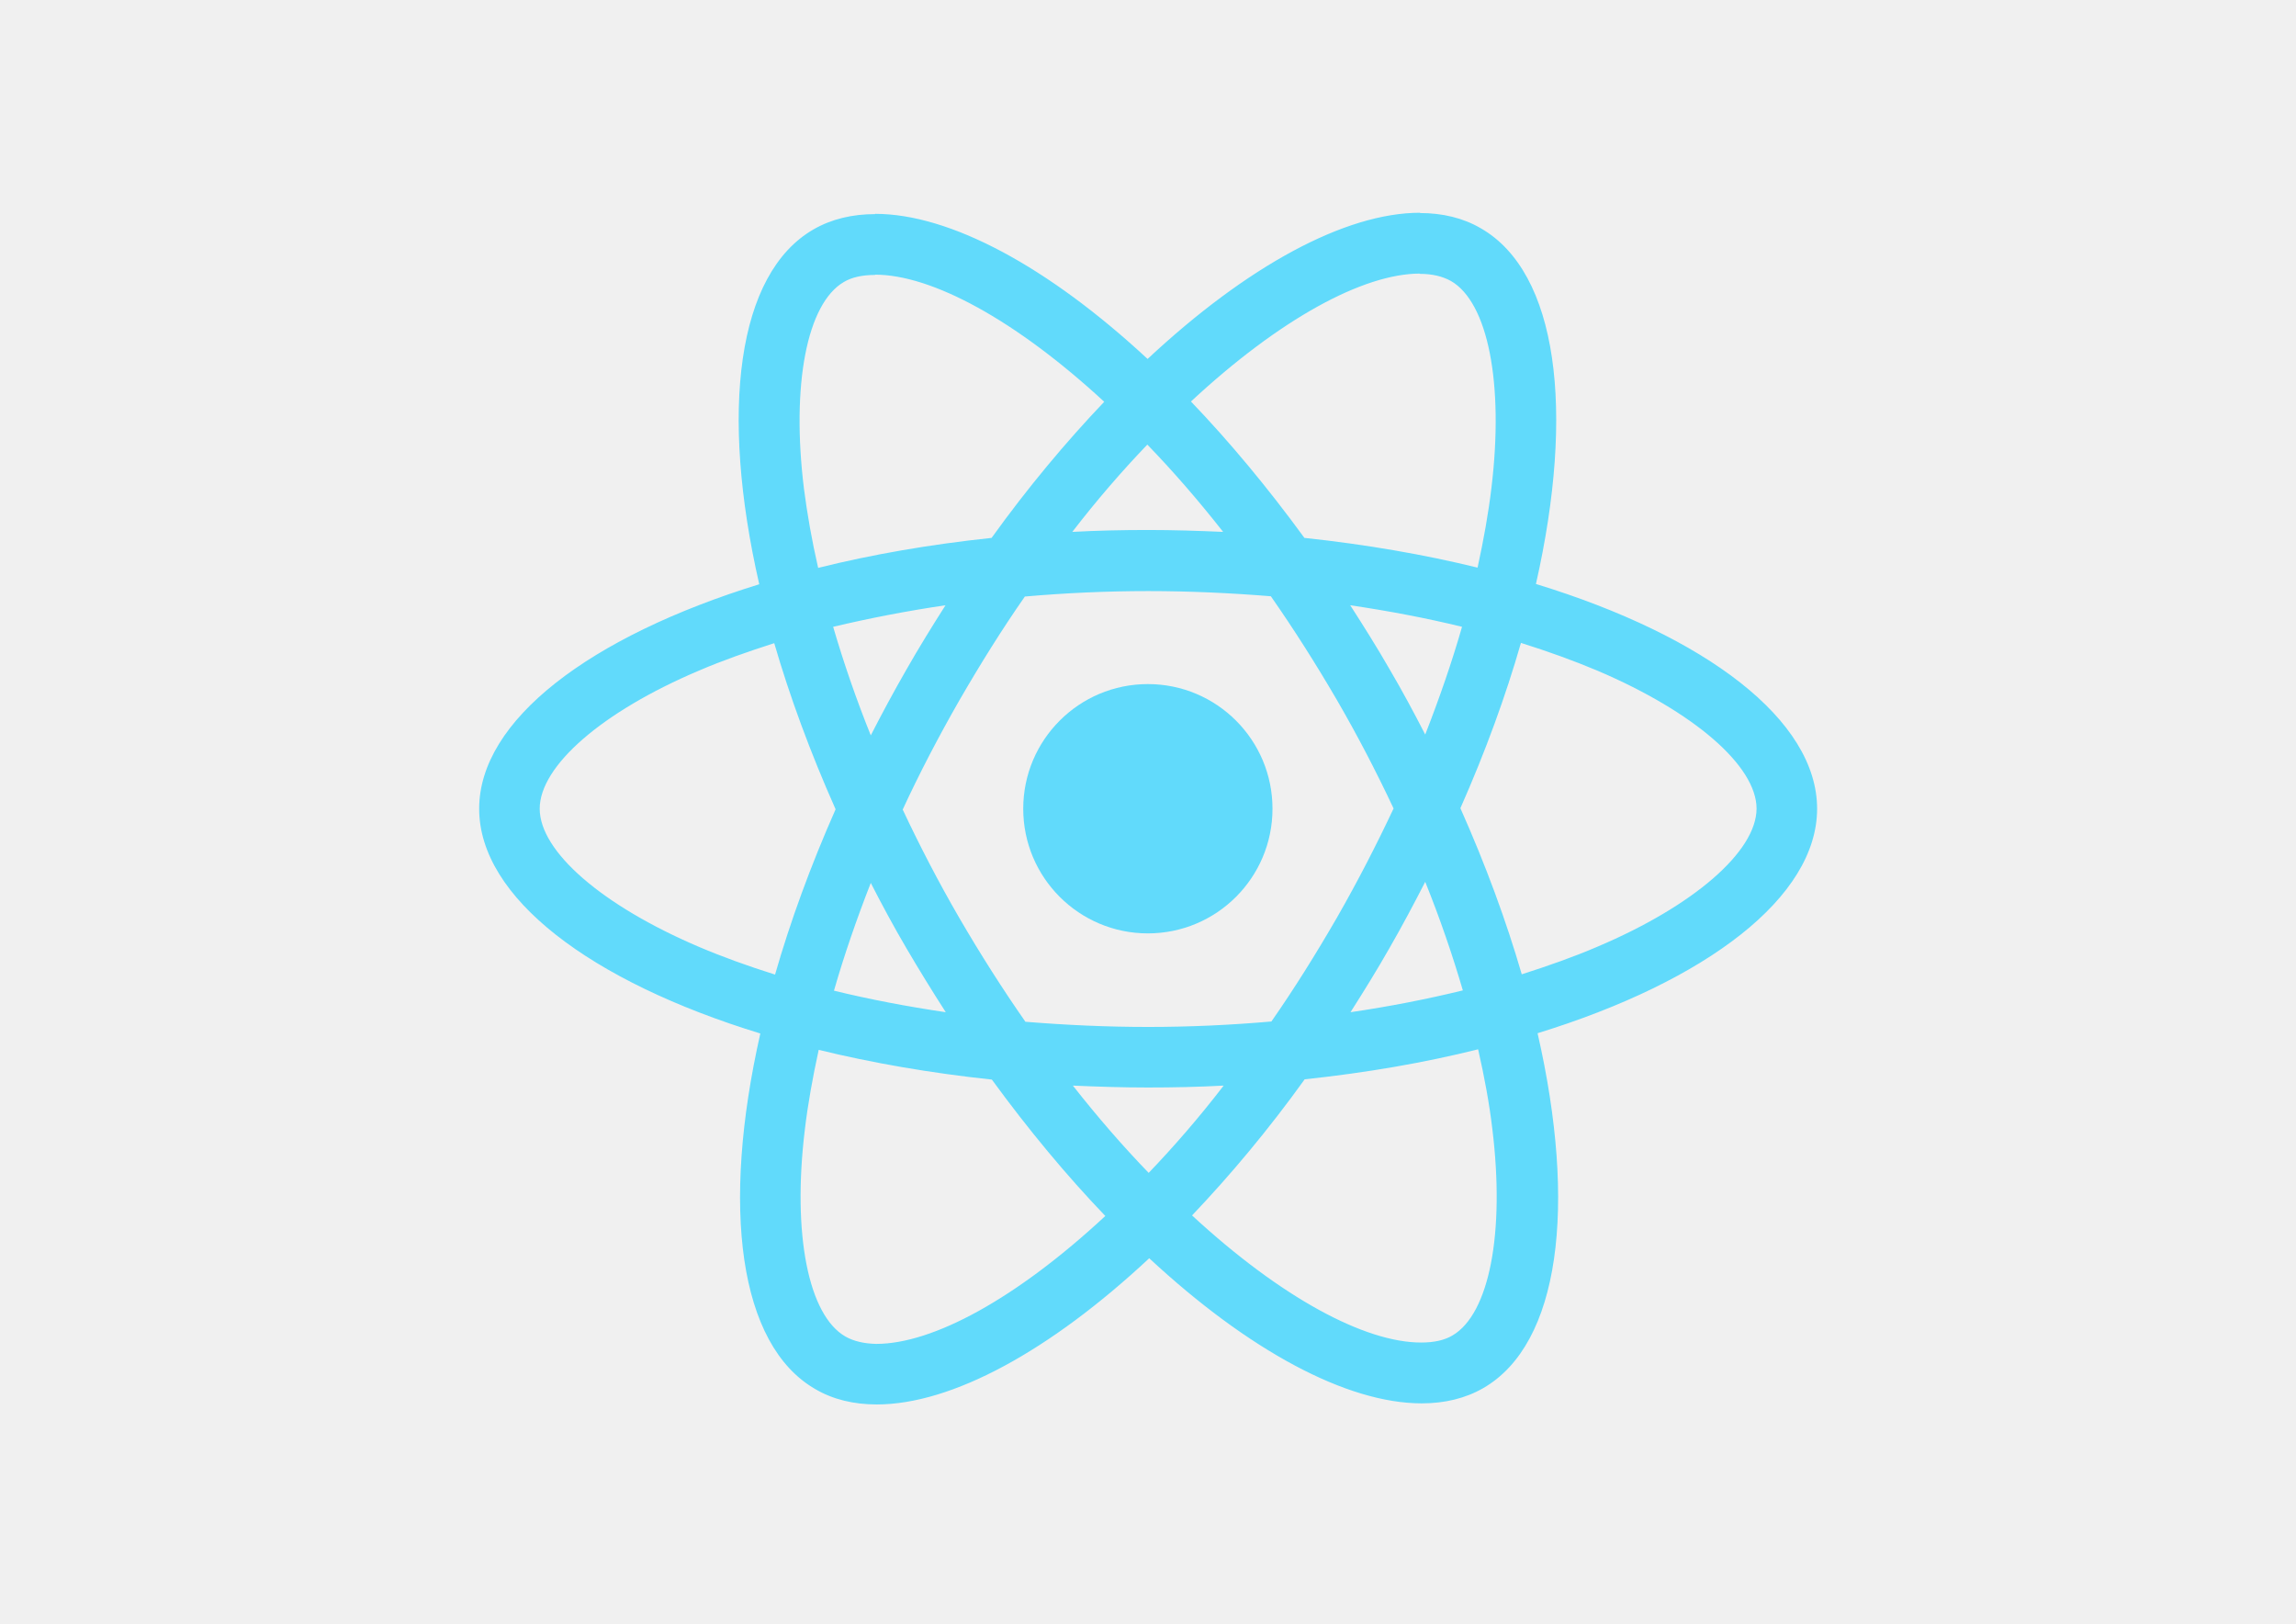
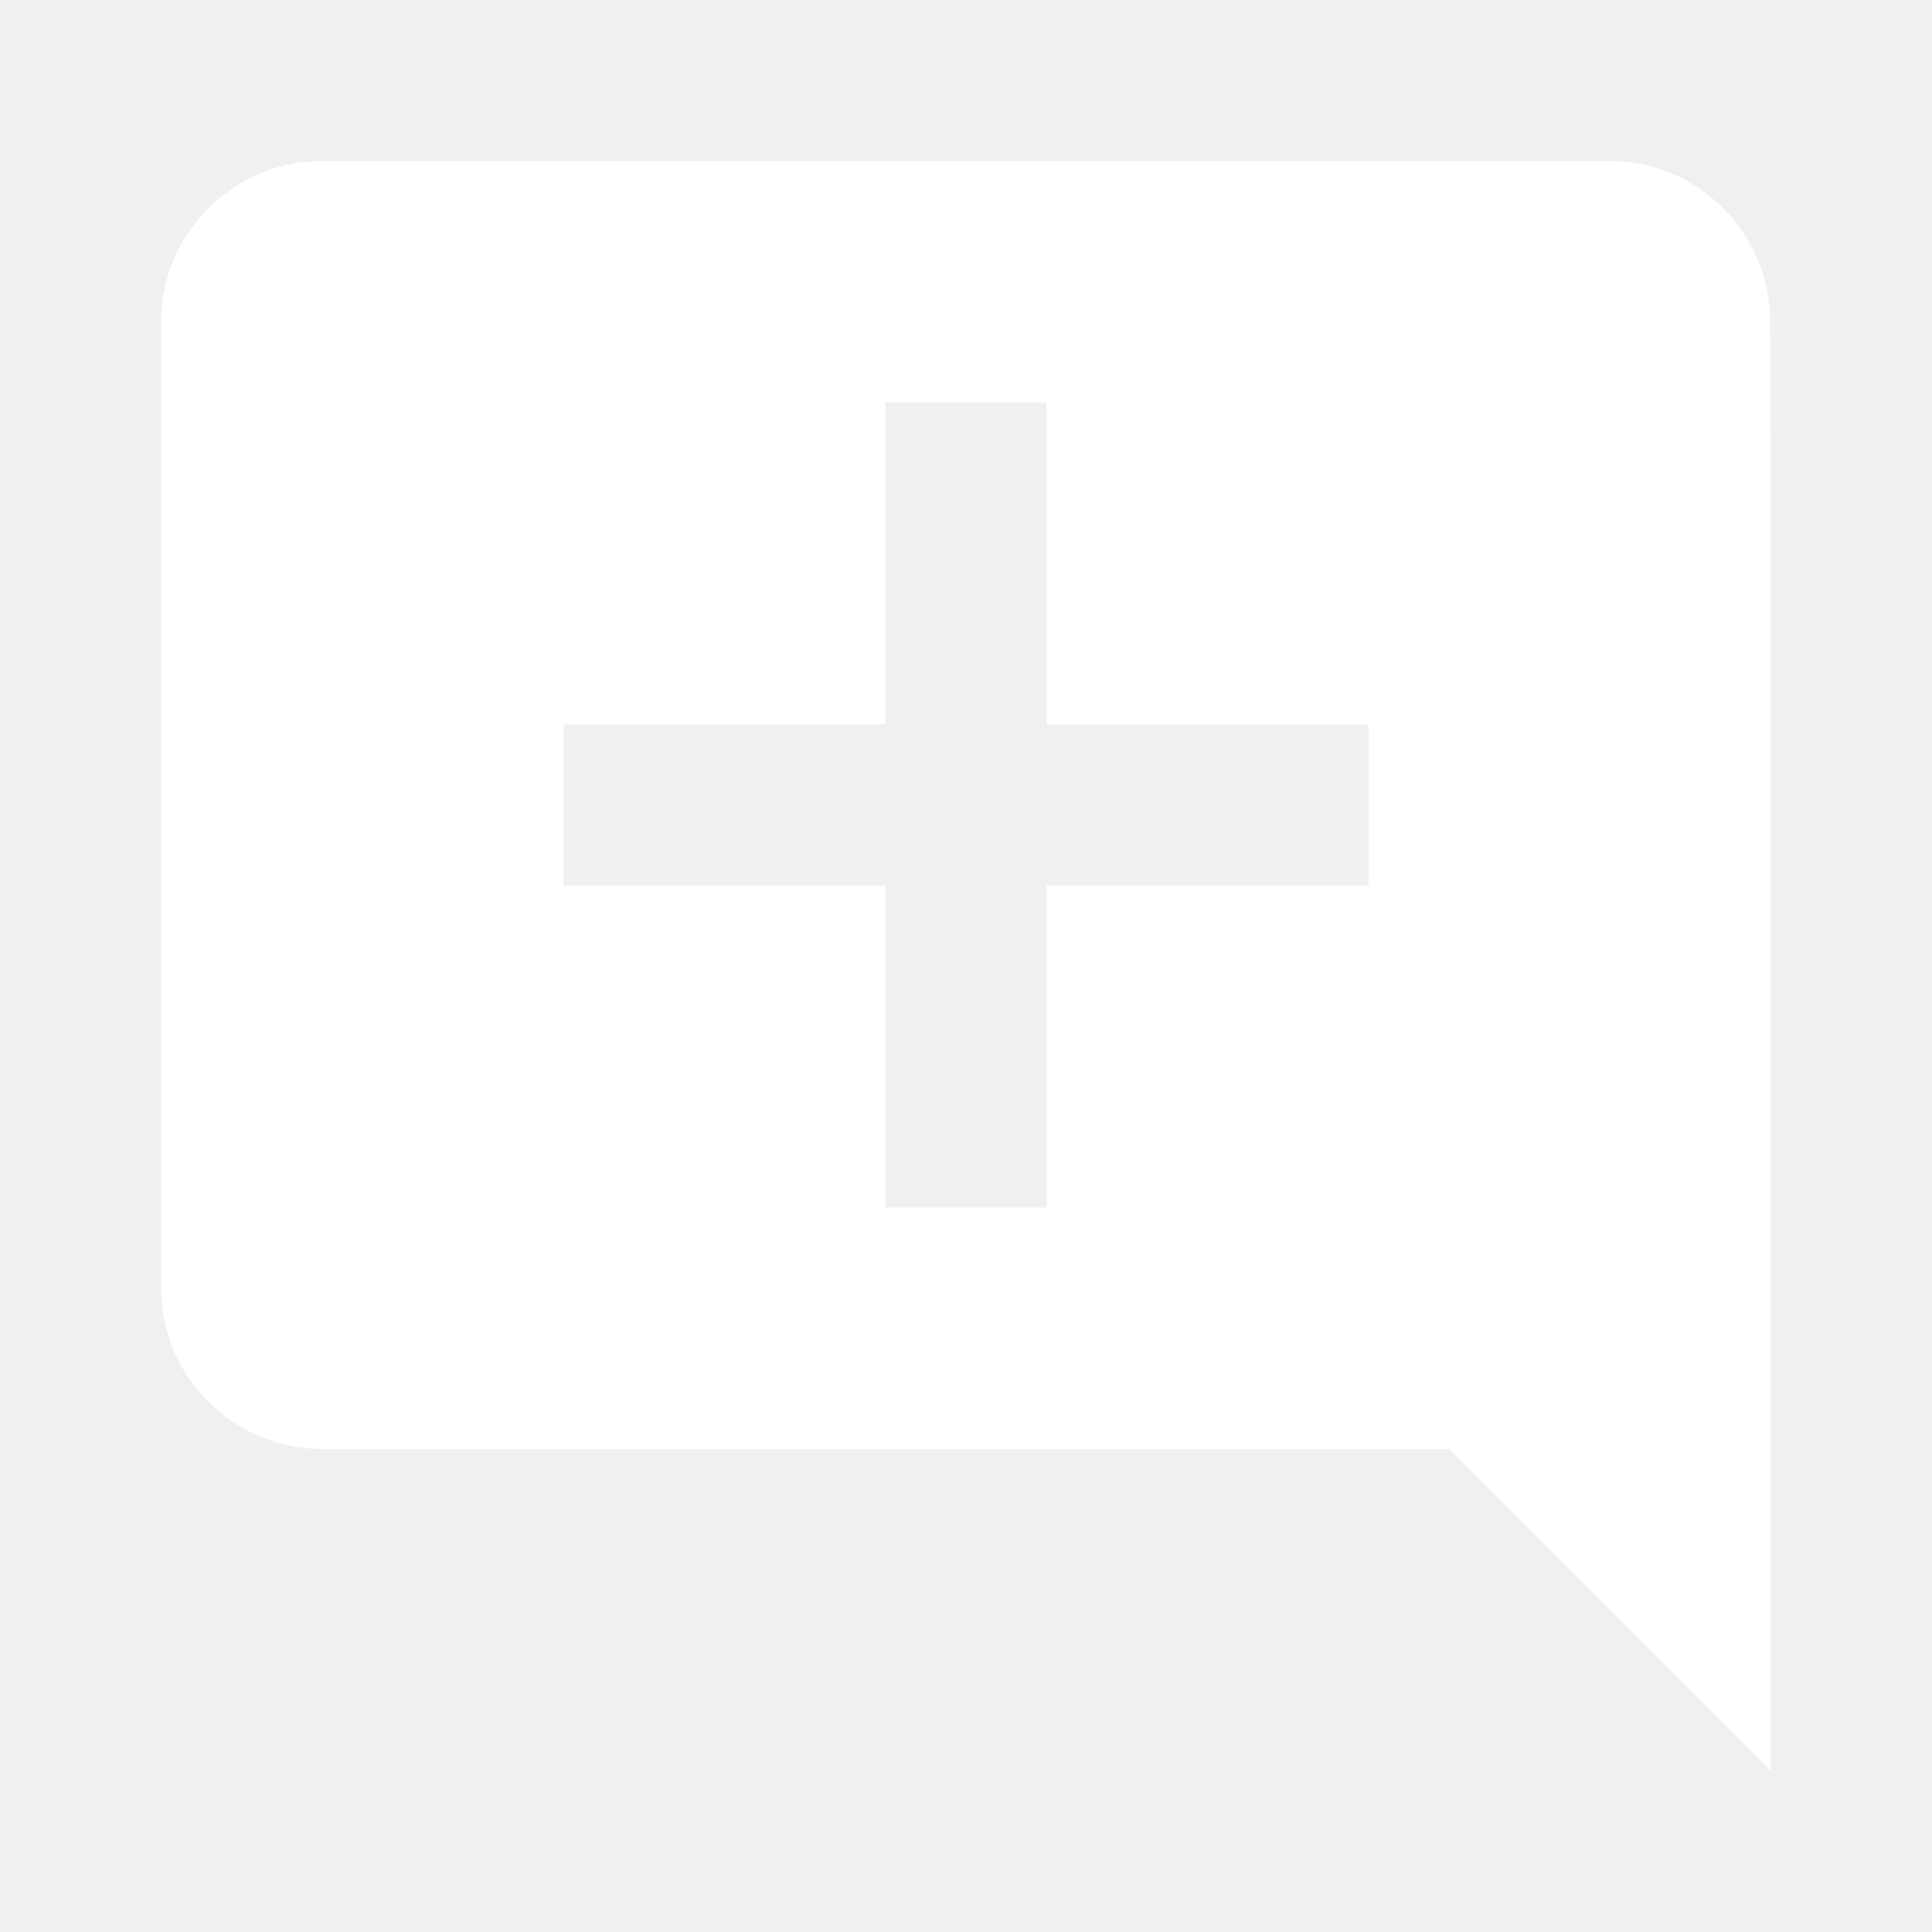
- <svg xmlns="http://www.w3.org/2000/svg" viewBox="0 0 841.9 595.3">
-   <g fill="#61DAFB">
-     <path d="M666.3 296.5c0-32.5-40.7-63.3-103.1-82.4 14.4-63.6 8-114.2-20.2-130.4-6.5-3.8-14.1-5.6-22.4-5.6v22.3c4.6 0 8.3.9 11.4 2.6 13.6 7.8 19.5 37.5 14.9 75.7-1.1 9.4-2.9 19.3-5.1 29.4-19.6-4.8-41-8.5-63.5-10.9-13.5-18.5-27.5-35.3-41.6-50 32.6-30.3 63.2-46.9 84-46.9V78c-27.5 0-63.5 19.6-99.9 53.6-36.4-33.8-72.4-53.2-99.9-53.2v22.3c20.7 0 51.4 16.5 84 46.6-14 14.7-28 31.4-41.3 49.9-22.6 2.4-44 6.1-63.6 11-2.3-10-4-19.7-5.2-29-4.7-38.2 1.1-67.9 14.6-75.8 3-1.8 6.9-2.6 11.5-2.6V78.5c-8.4 0-16 1.8-22.6 5.6-28.1 16.2-34.4 66.7-19.9 130.1-62.2 19.2-102.7 49.9-102.7 82.3 0 32.5 40.7 63.3 103.1 82.4-14.4 63.6-8 114.2 20.2 130.4 6.5 3.8 14.1 5.6 22.5 5.6 27.5 0 63.5-19.6 99.9-53.6 36.4 33.8 72.4 53.2 99.9 53.2 8.4 0 16-1.8 22.6-5.6 28.1-16.2 34.4-66.7 19.9-130.1 62-19.1 102.5-49.9 102.5-82.3zm-130.2-66.7c-3.7 12.9-8.3 26.2-13.5 39.5-4.1-8-8.4-16-13.1-24-4.6-8-9.5-15.8-14.4-23.4 14.2 2.1 27.9 4.7 41 7.9zm-45.8 106.5c-7.8 13.5-15.8 26.3-24.1 38.2-14.9 1.3-30 2-45.2 2-15.1 0-30.2-.7-45-1.9-8.3-11.9-16.4-24.6-24.2-38-7.6-13.1-14.5-26.4-20.8-39.8 6.2-13.4 13.2-26.8 20.7-39.9 7.8-13.5 15.8-26.3 24.1-38.2 14.9-1.3 30-2 45.2-2 15.1 0 30.2.7 45 1.9 8.3 11.9 16.4 24.6 24.2 38 7.6 13.1 14.5 26.4 20.8 39.8-6.3 13.4-13.2 26.8-20.7 39.9zm32.3-13c5.4 13.4 10 26.8 13.8 39.8-13.1 3.2-26.9 5.9-41.2 8 4.9-7.7 9.8-15.6 14.4-23.7 4.6-8 8.9-16.1 13-24.1zM421.2 430c-9.3-9.6-18.6-20.3-27.8-32 9 .4 18.2.7 27.5.7 9.4 0 18.7-.2 27.8-.7-9 11.7-18.3 22.4-27.5 32zm-74.4-58.9c-14.2-2.1-27.9-4.7-41-7.9 3.7-12.9 8.3-26.2 13.5-39.5 4.1 8 8.4 16 13.1 24 4.7 8 9.5 15.8 14.4 23.4zM420.7 163c9.3 9.6 18.6 20.3 27.8 32-9-.4-18.2-.7-27.5-.7-9.4 0-18.7.2-27.8.7 9-11.7 18.3-22.4 27.5-32zm-74 58.9c-4.9 7.7-9.8 15.6-14.4 23.7-4.6 8-8.9 16-13 24-5.4-13.4-10-26.8-13.8-39.8 13.1-3.1 26.9-5.8 41.2-7.9zm-90.5 125.2c-35.4-15.1-58.3-34.9-58.3-50.6 0-15.7 22.9-35.6 58.3-50.6 8.6-3.7 18-7 27.7-10.1 5.7 19.6 13.2 40 22.5 60.9-9.2 20.8-16.6 41.1-22.2 60.6-9.9-3.1-19.3-6.5-28-10.2zM310 490c-13.6-7.8-19.5-37.5-14.9-75.7 1.1-9.4 2.9-19.3 5.1-29.4 19.6 4.8 41 8.5 63.5 10.9 13.5 18.5 27.5 35.3 41.6 50-32.6 30.3-63.2 46.9-84 46.9-4.5-.1-8.3-1-11.3-2.7zm237.2-76.2c4.7 38.2-1.1 67.9-14.6 75.8-3 1.8-6.9 2.6-11.5 2.6-20.7 0-51.4-16.5-84-46.6 14-14.7 28-31.4 41.3-49.9 22.6-2.4 44-6.1 63.6-11 2.3 10.1 4.1 19.8 5.2 29.1zm38.5-66.7c-8.6 3.7-18 7-27.7 10.1-5.7-19.6-13.2-40-22.5-60.9 9.2-20.8 16.6-41.1 22.2-60.6 9.9 3.1 19.3 6.5 28.1 10.2 35.4 15.1 58.3 34.9 58.3 50.6-.1 15.7-23 35.6-58.4 50.6zM320.8 78.4z" />
-     <circle cx="420.9" cy="296.5" r="45.7" />
-     <path d="M520.5 78.1z" />
-   </g>
+ <svg xmlns="http://www.w3.org/2000/svg" width="24" height="24" viewBox="0 0 24 24">
+   <path fill="none" d="M0 0h24v24H0V0z" />
+   <path fill="white" d="M21.99 4c0-1.1-.89-2-1.99-2H4c-1.1 0-2 .9-2 2v12c0 1.1.9 2 2 2h14l4 4-.01-18zM17 11h-4v4h-2v-4H7V9h4V5h2v4h4v2z" />
</svg>
